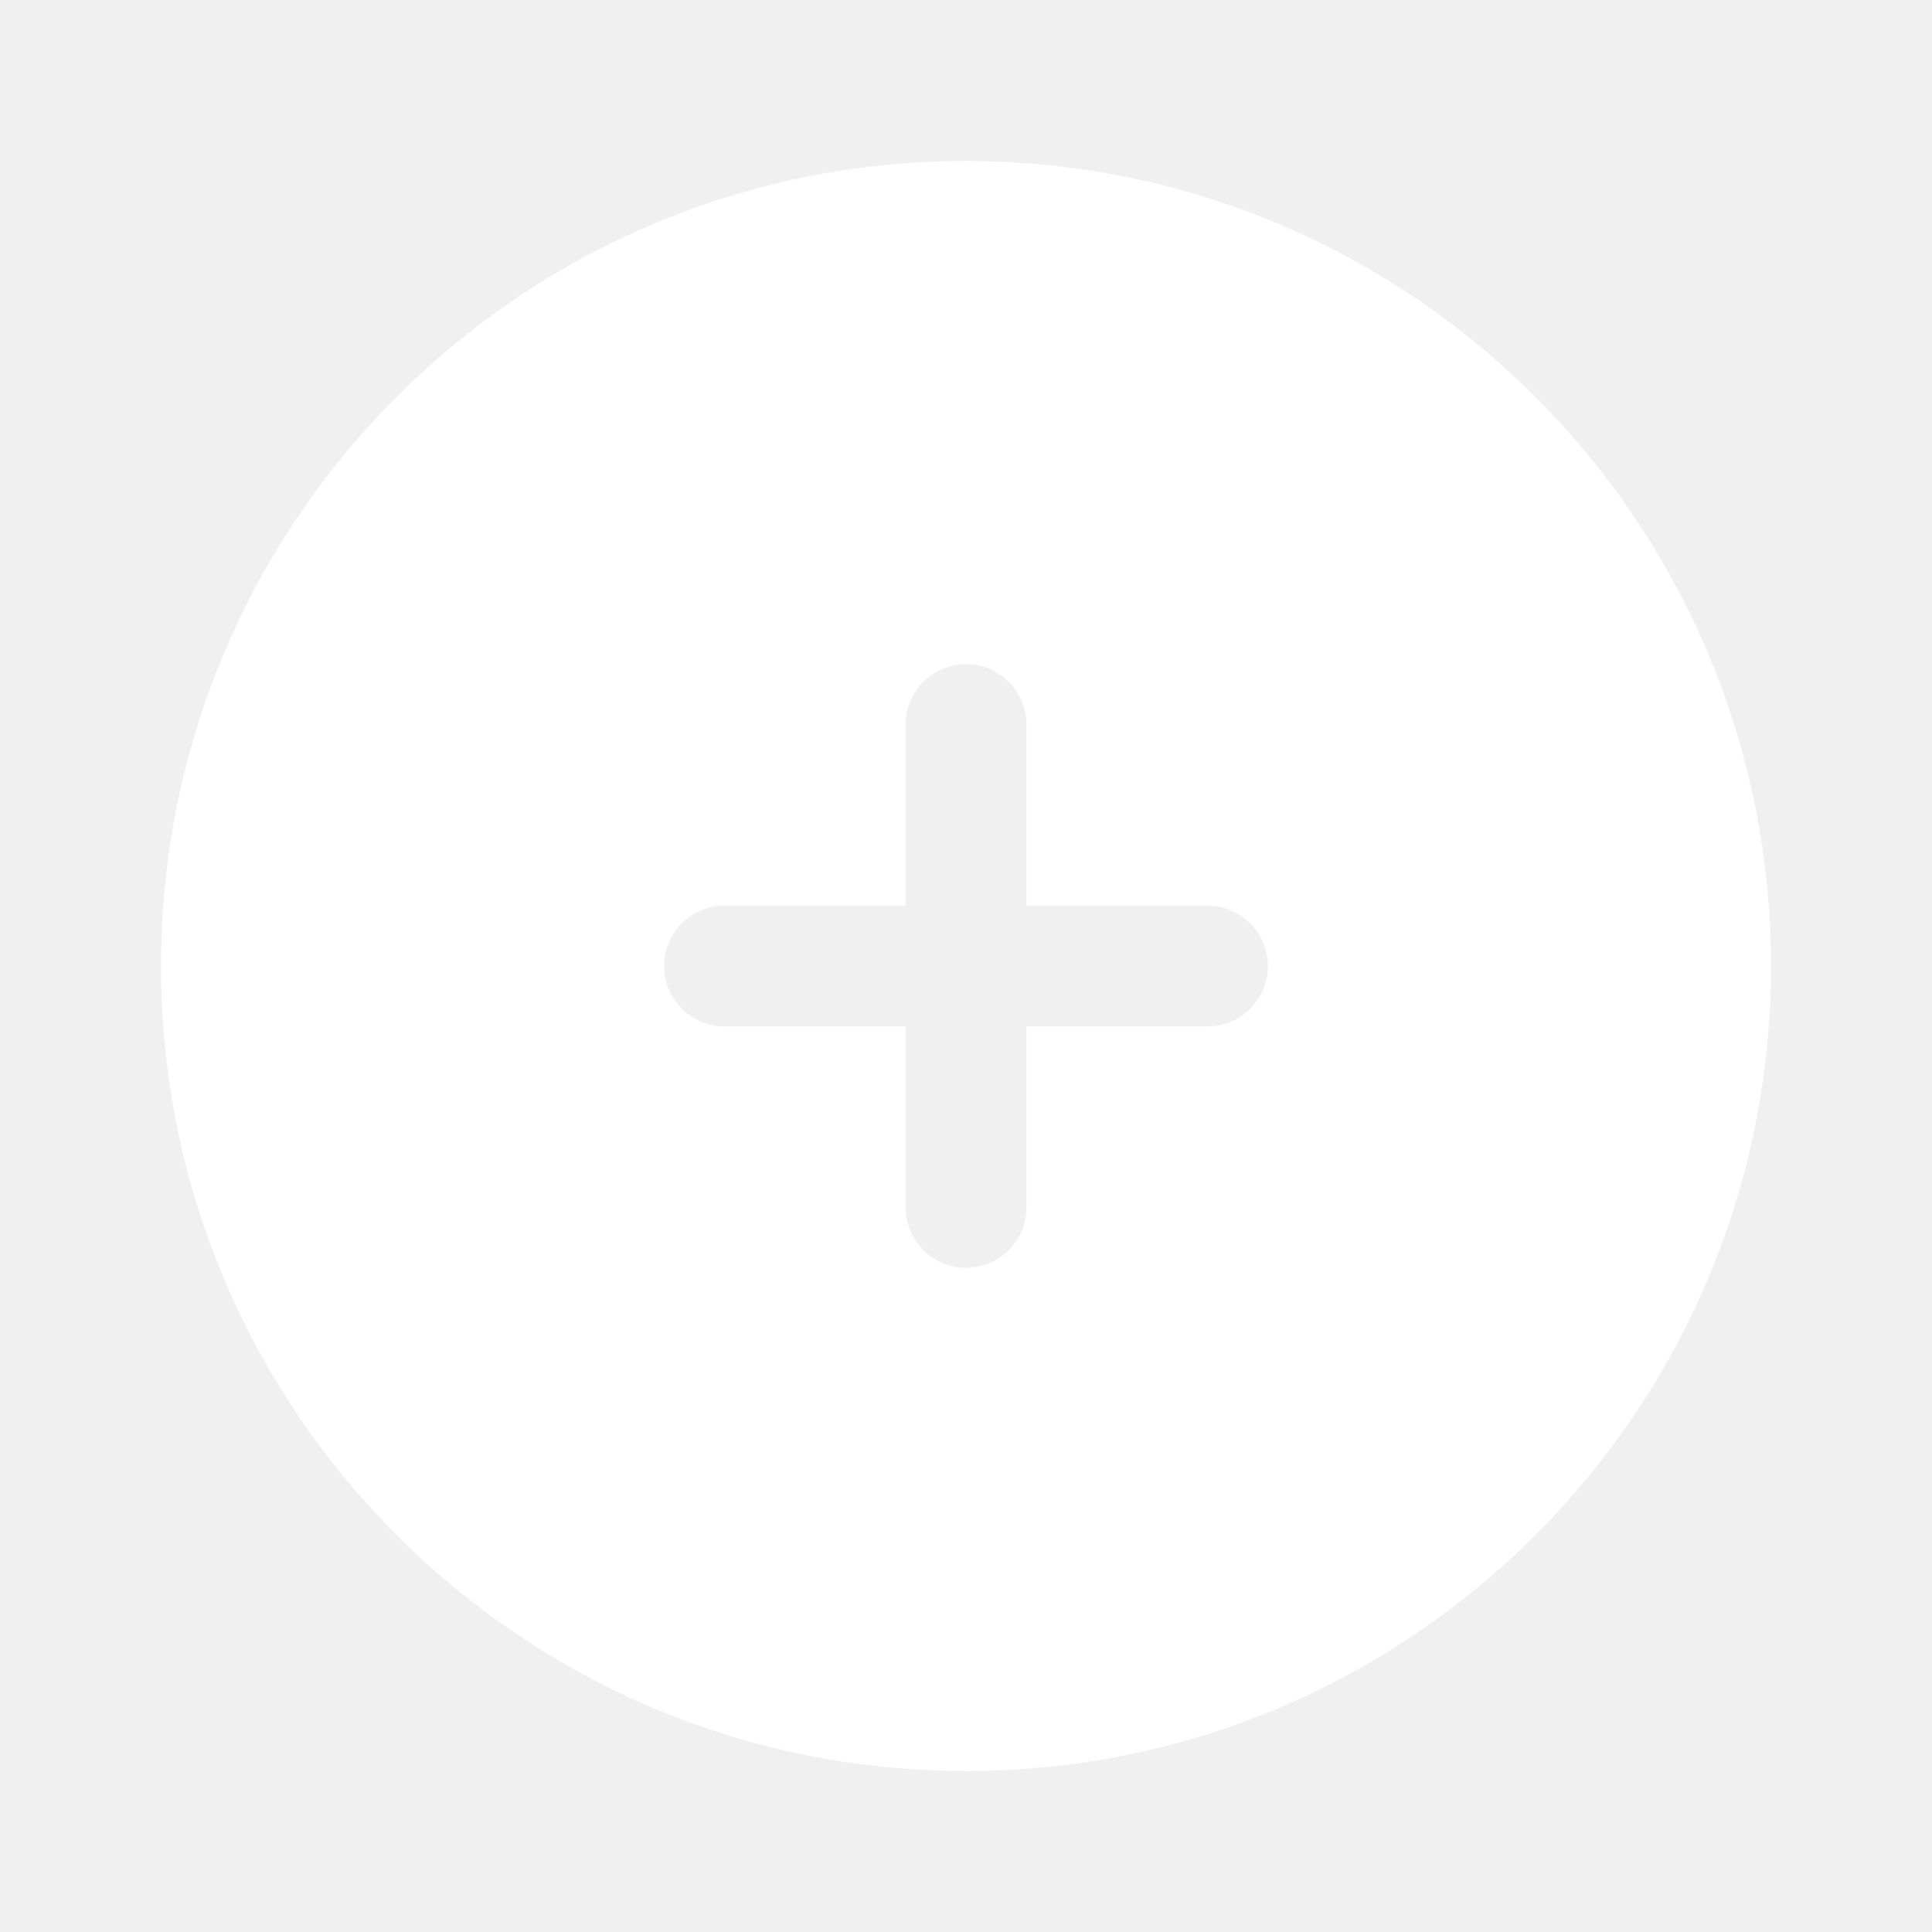
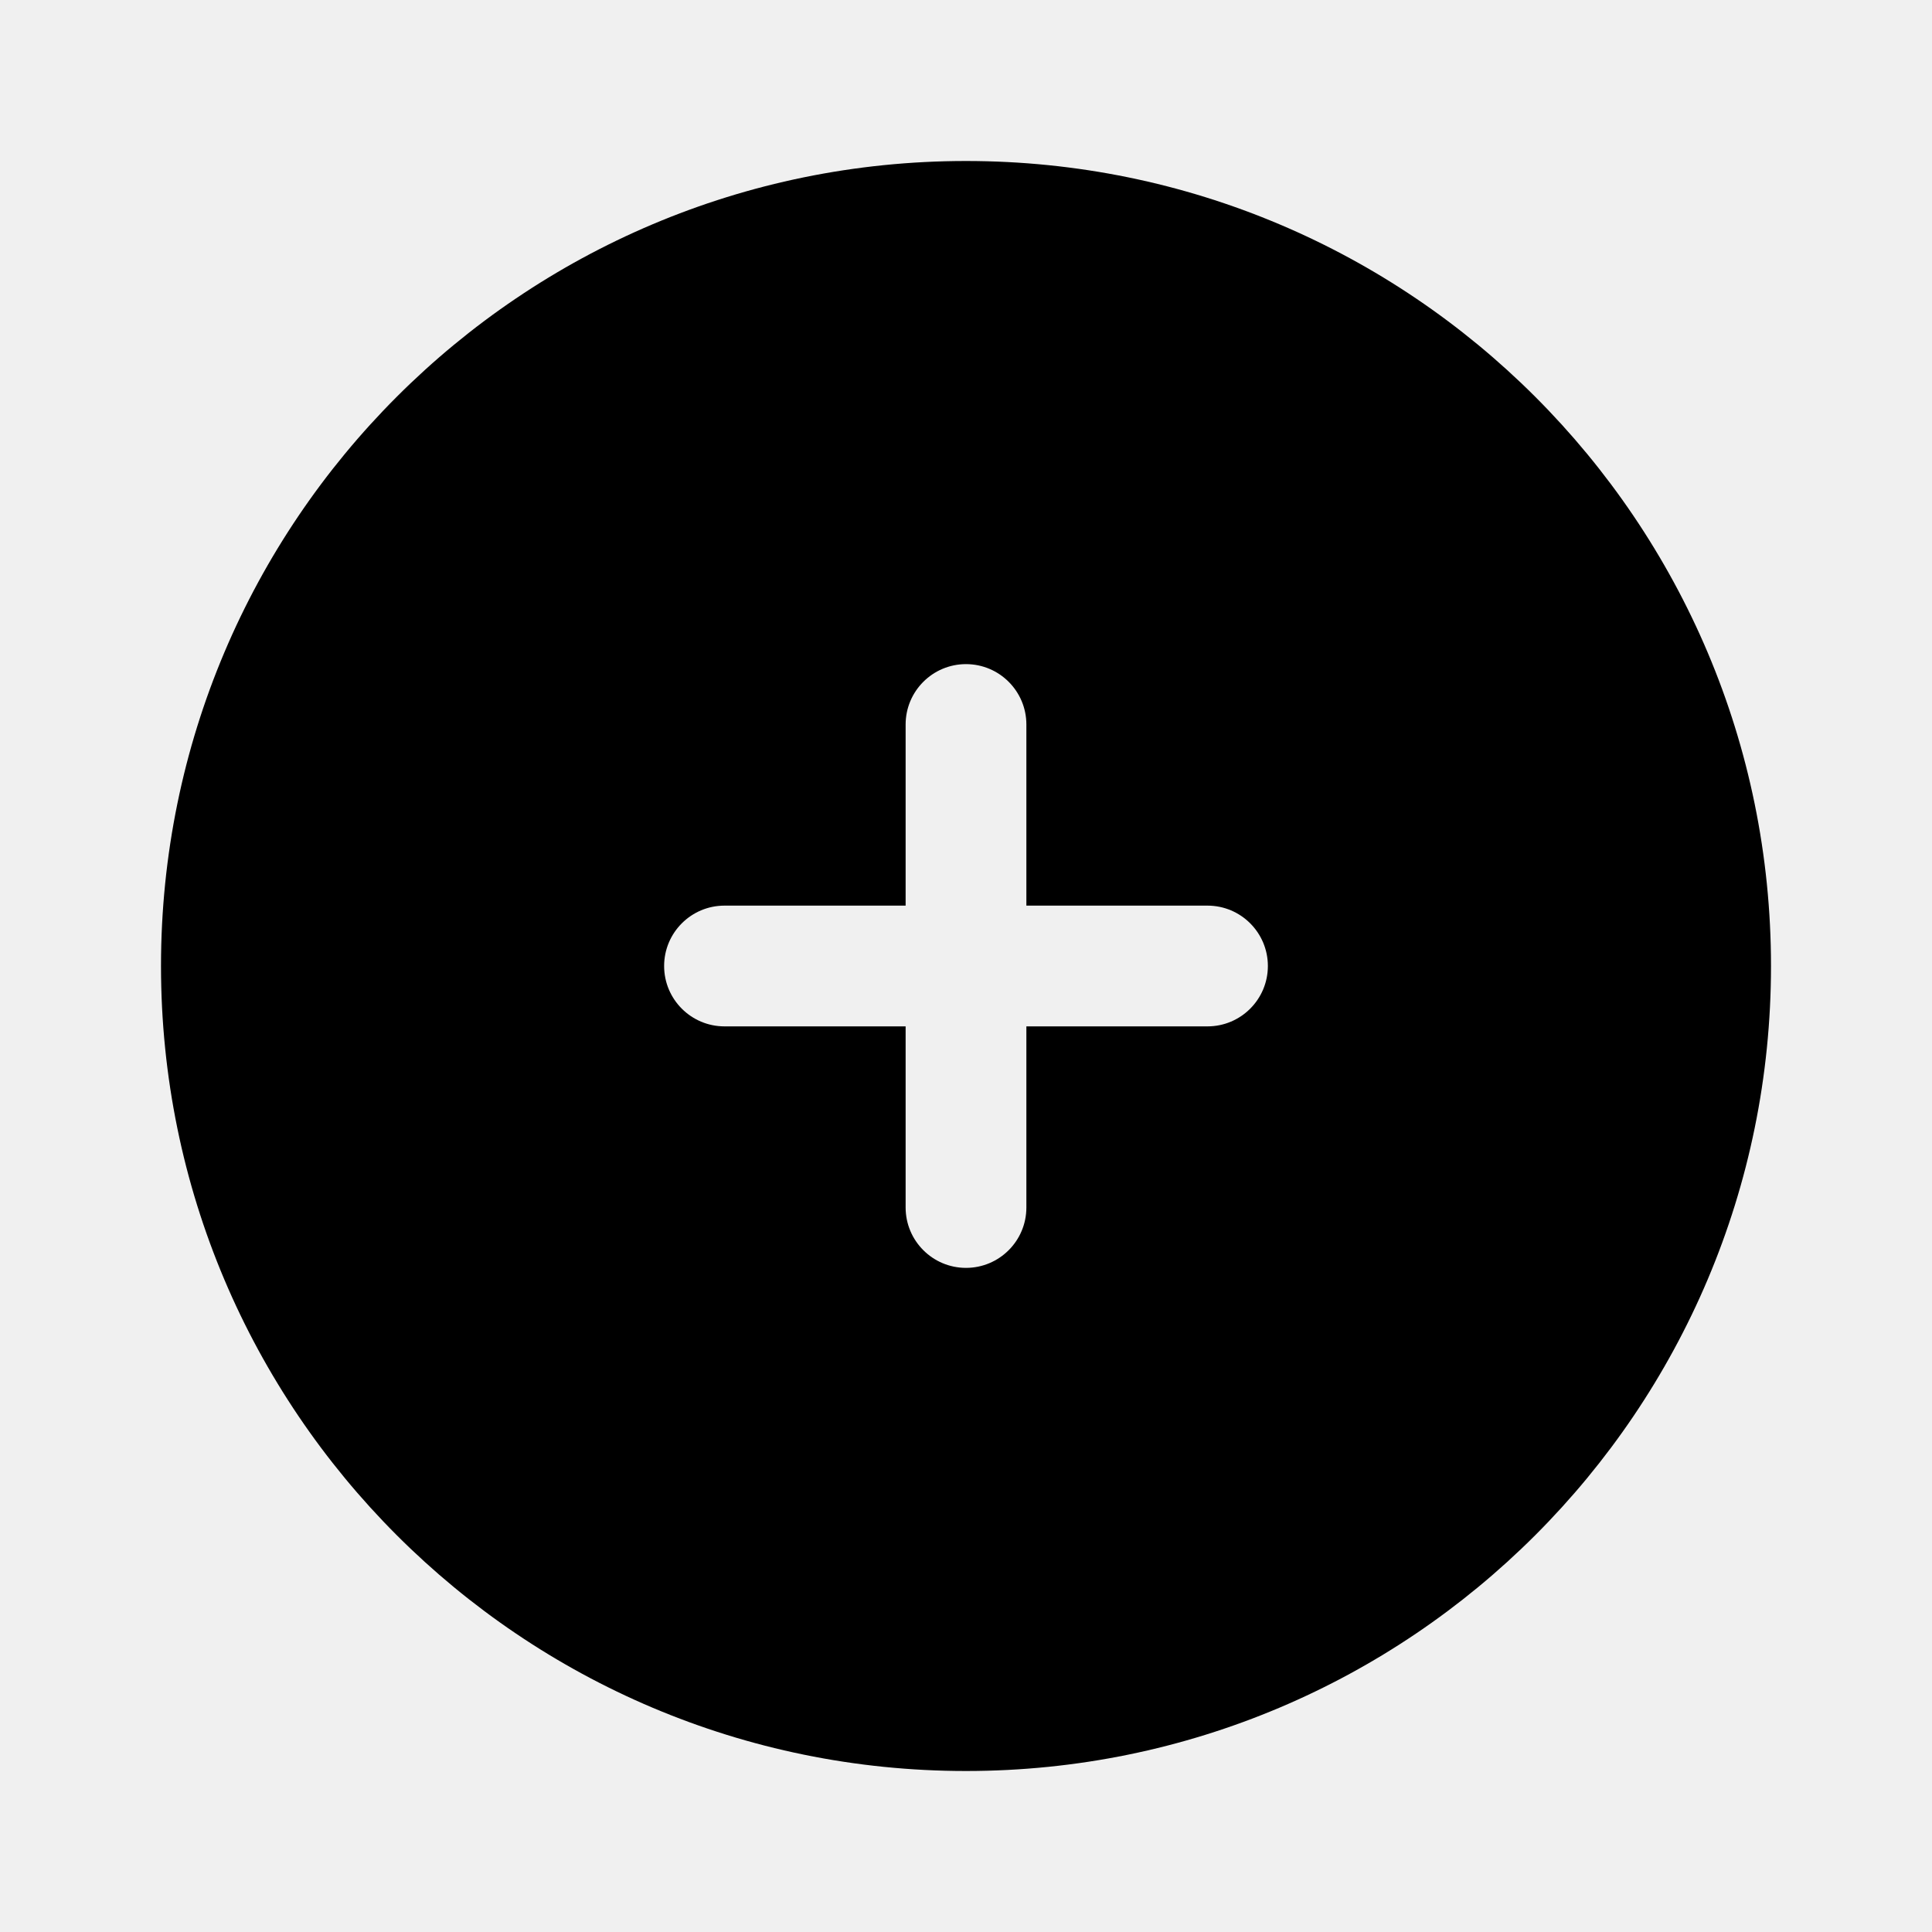
<svg xmlns="http://www.w3.org/2000/svg" width="800px" height="800px" viewBox="0 0 24 24" fill="none">
-   <path fill-rule="evenodd" clip-rule="evenodd" d="M12 22C17.523 22 22 17.523 22 12C22 6.477 17.523 2 12 2C6.477 2 2 6.477 2 12C2 17.523 6.477 22 12 22ZM12.75 9C12.75 8.586 12.414 8.25 12 8.25C11.586 8.25 11.25 8.586 11.25 9L11.25 11.25H9C8.586 11.25 8.25 11.586 8.25 12C8.25 12.414 8.586 12.75 9 12.75H11.25V15C11.25 15.414 11.586 15.75 12 15.75C12.414 15.75 12.75 15.414 12.75 15L12.75 12.75H15C15.414 12.75 15.75 12.414 15.75 12C15.75 11.586 15.414 11.25 15 11.25H12.75V9Z" fill="white" />
+   <path fill-rule="evenodd" clip-rule="evenodd" d="M12 22C17.523 22 22 17.523 22 12C22 6.477 17.523 2 12 2C6.477 2 2 6.477 2 12C2 17.523 6.477 22 12 22ZM12.75 9C12.75 8.586 12.414 8.25 12 8.25C11.586 8.25 11.25 8.586 11.25 9L11.25 11.25H9C8.586 11.25 8.25 11.586 8.25 12C8.25 12.414 8.586 12.75 9 12.75H11.25V15C11.25 15.414 11.586 15.75 12 15.75C12.414 15.75 12.75 15.414 12.75 15L12.75 12.75H15C15.414 12.75 15.75 12.414 15.75 12C15.75 11.586 15.414 11.25 15 11.25H12.75V9Z" fill="black" />
</svg>
